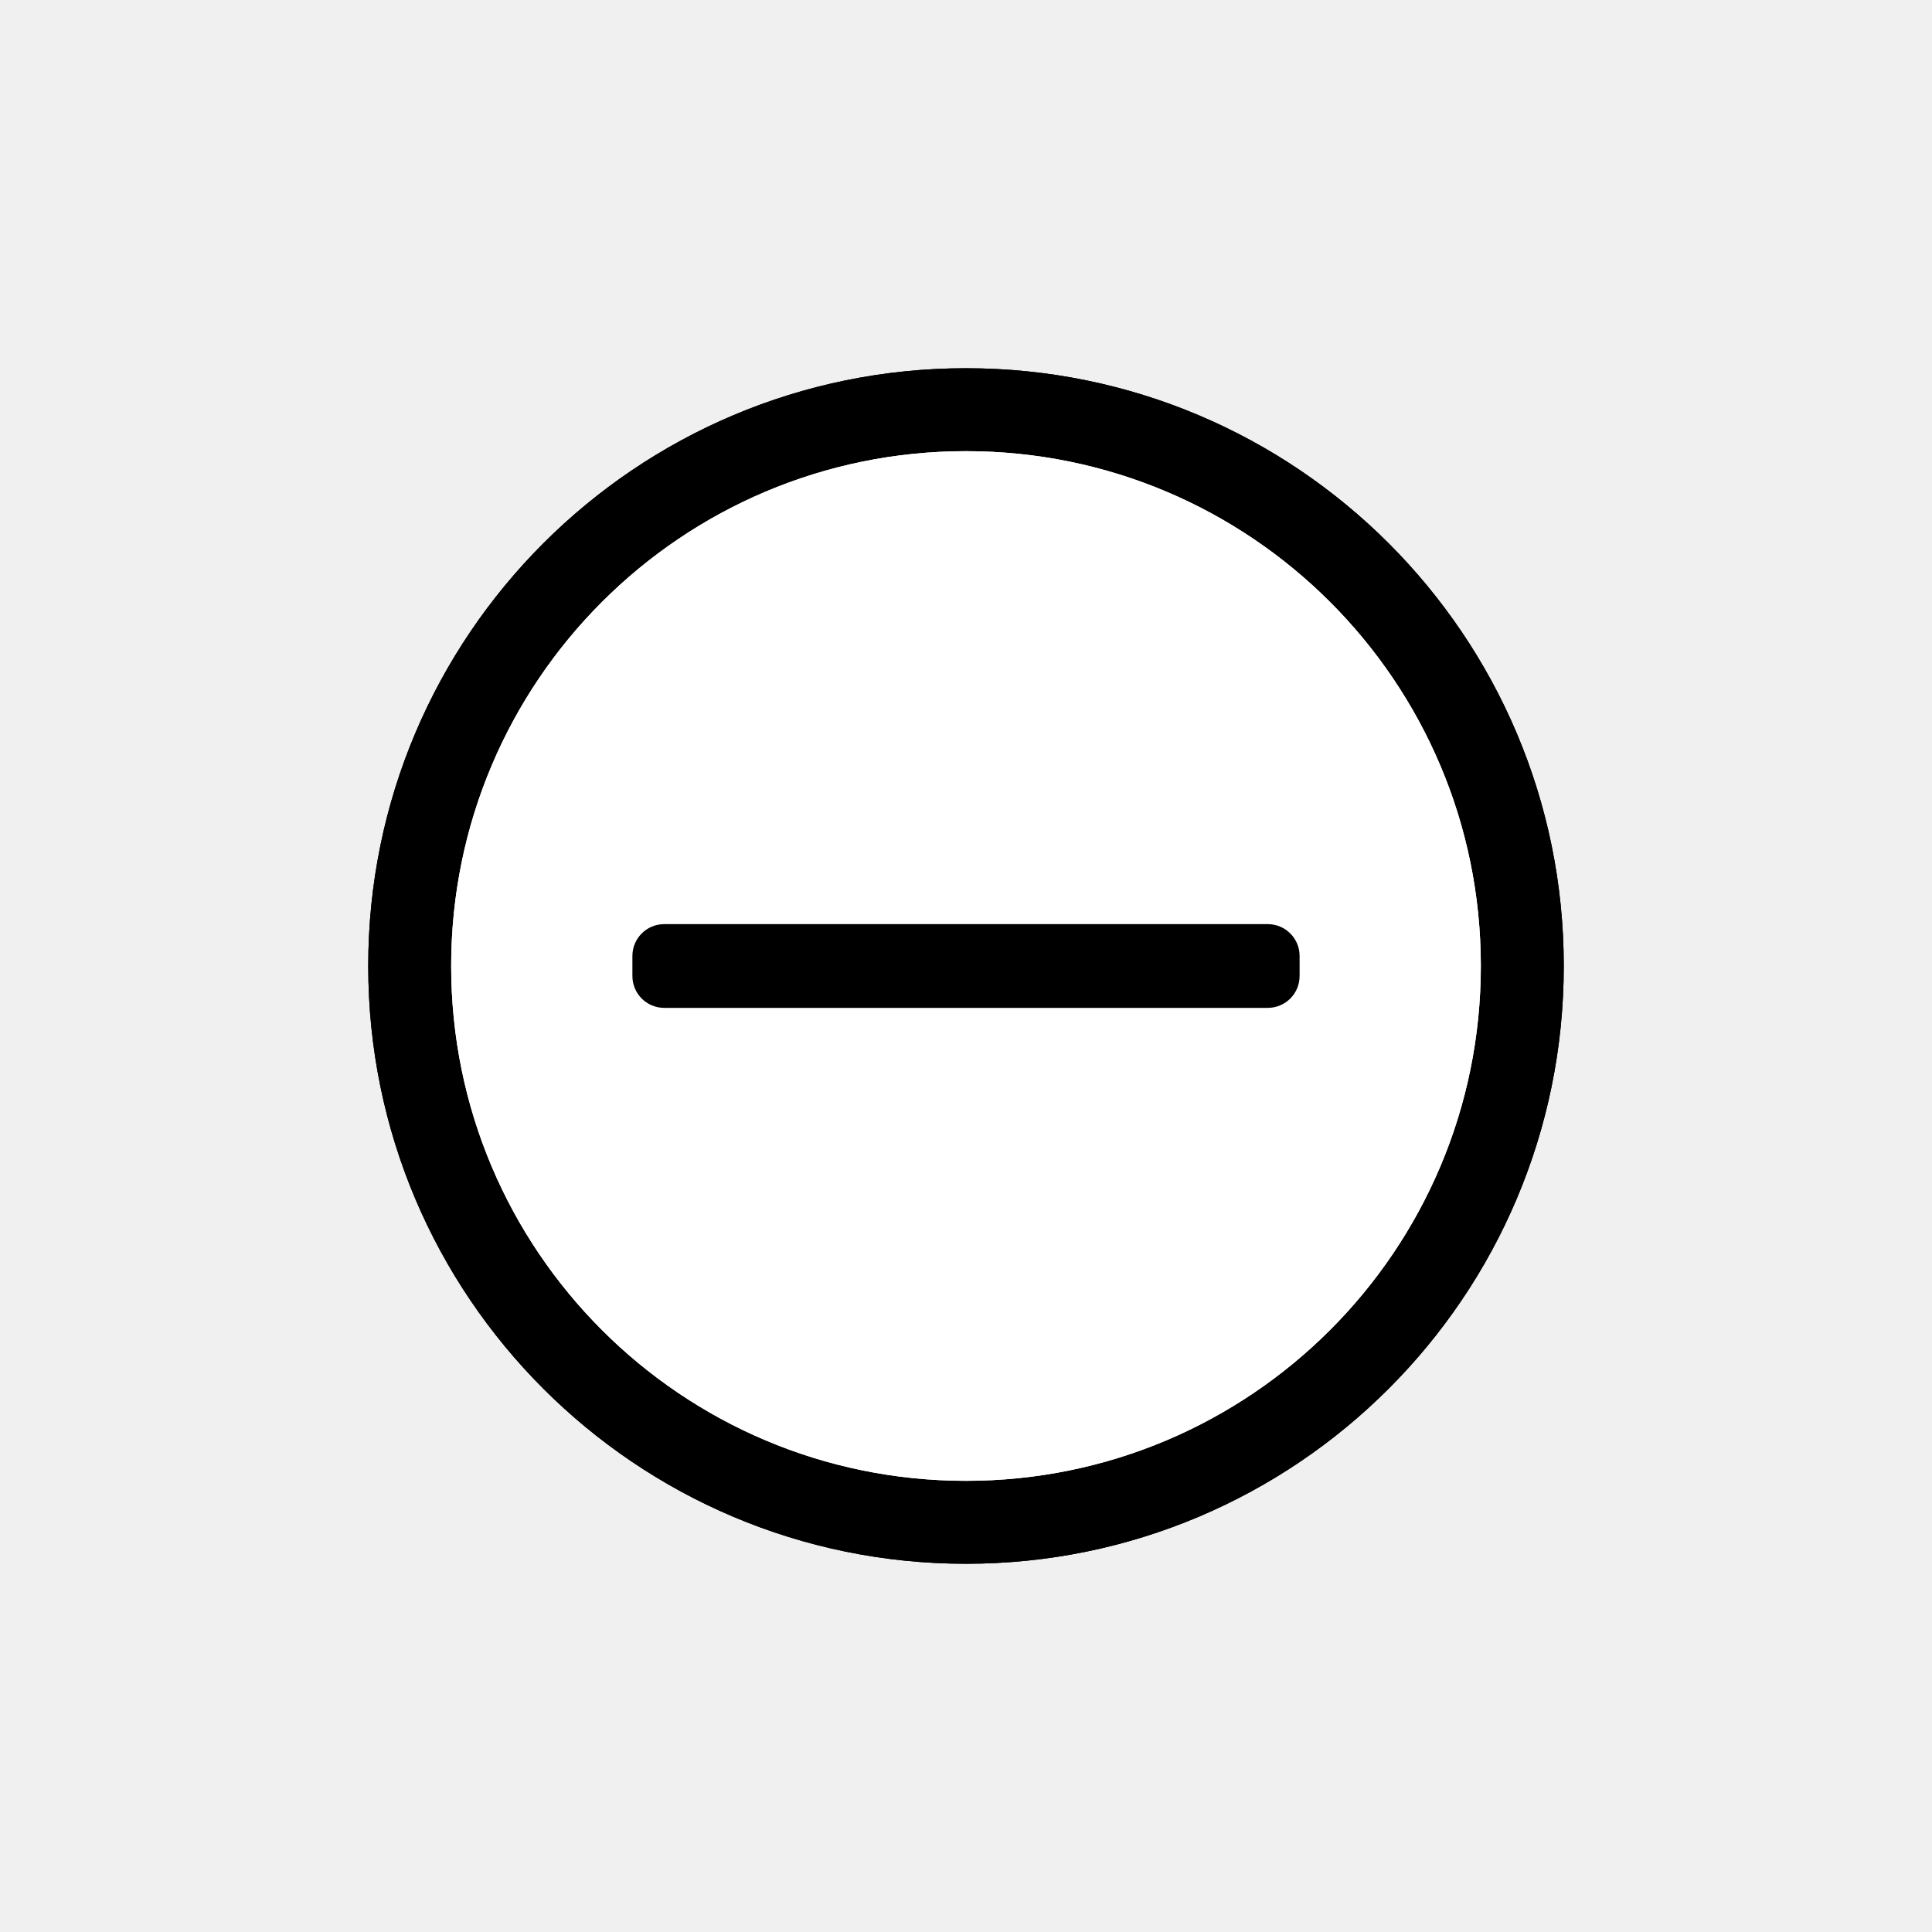
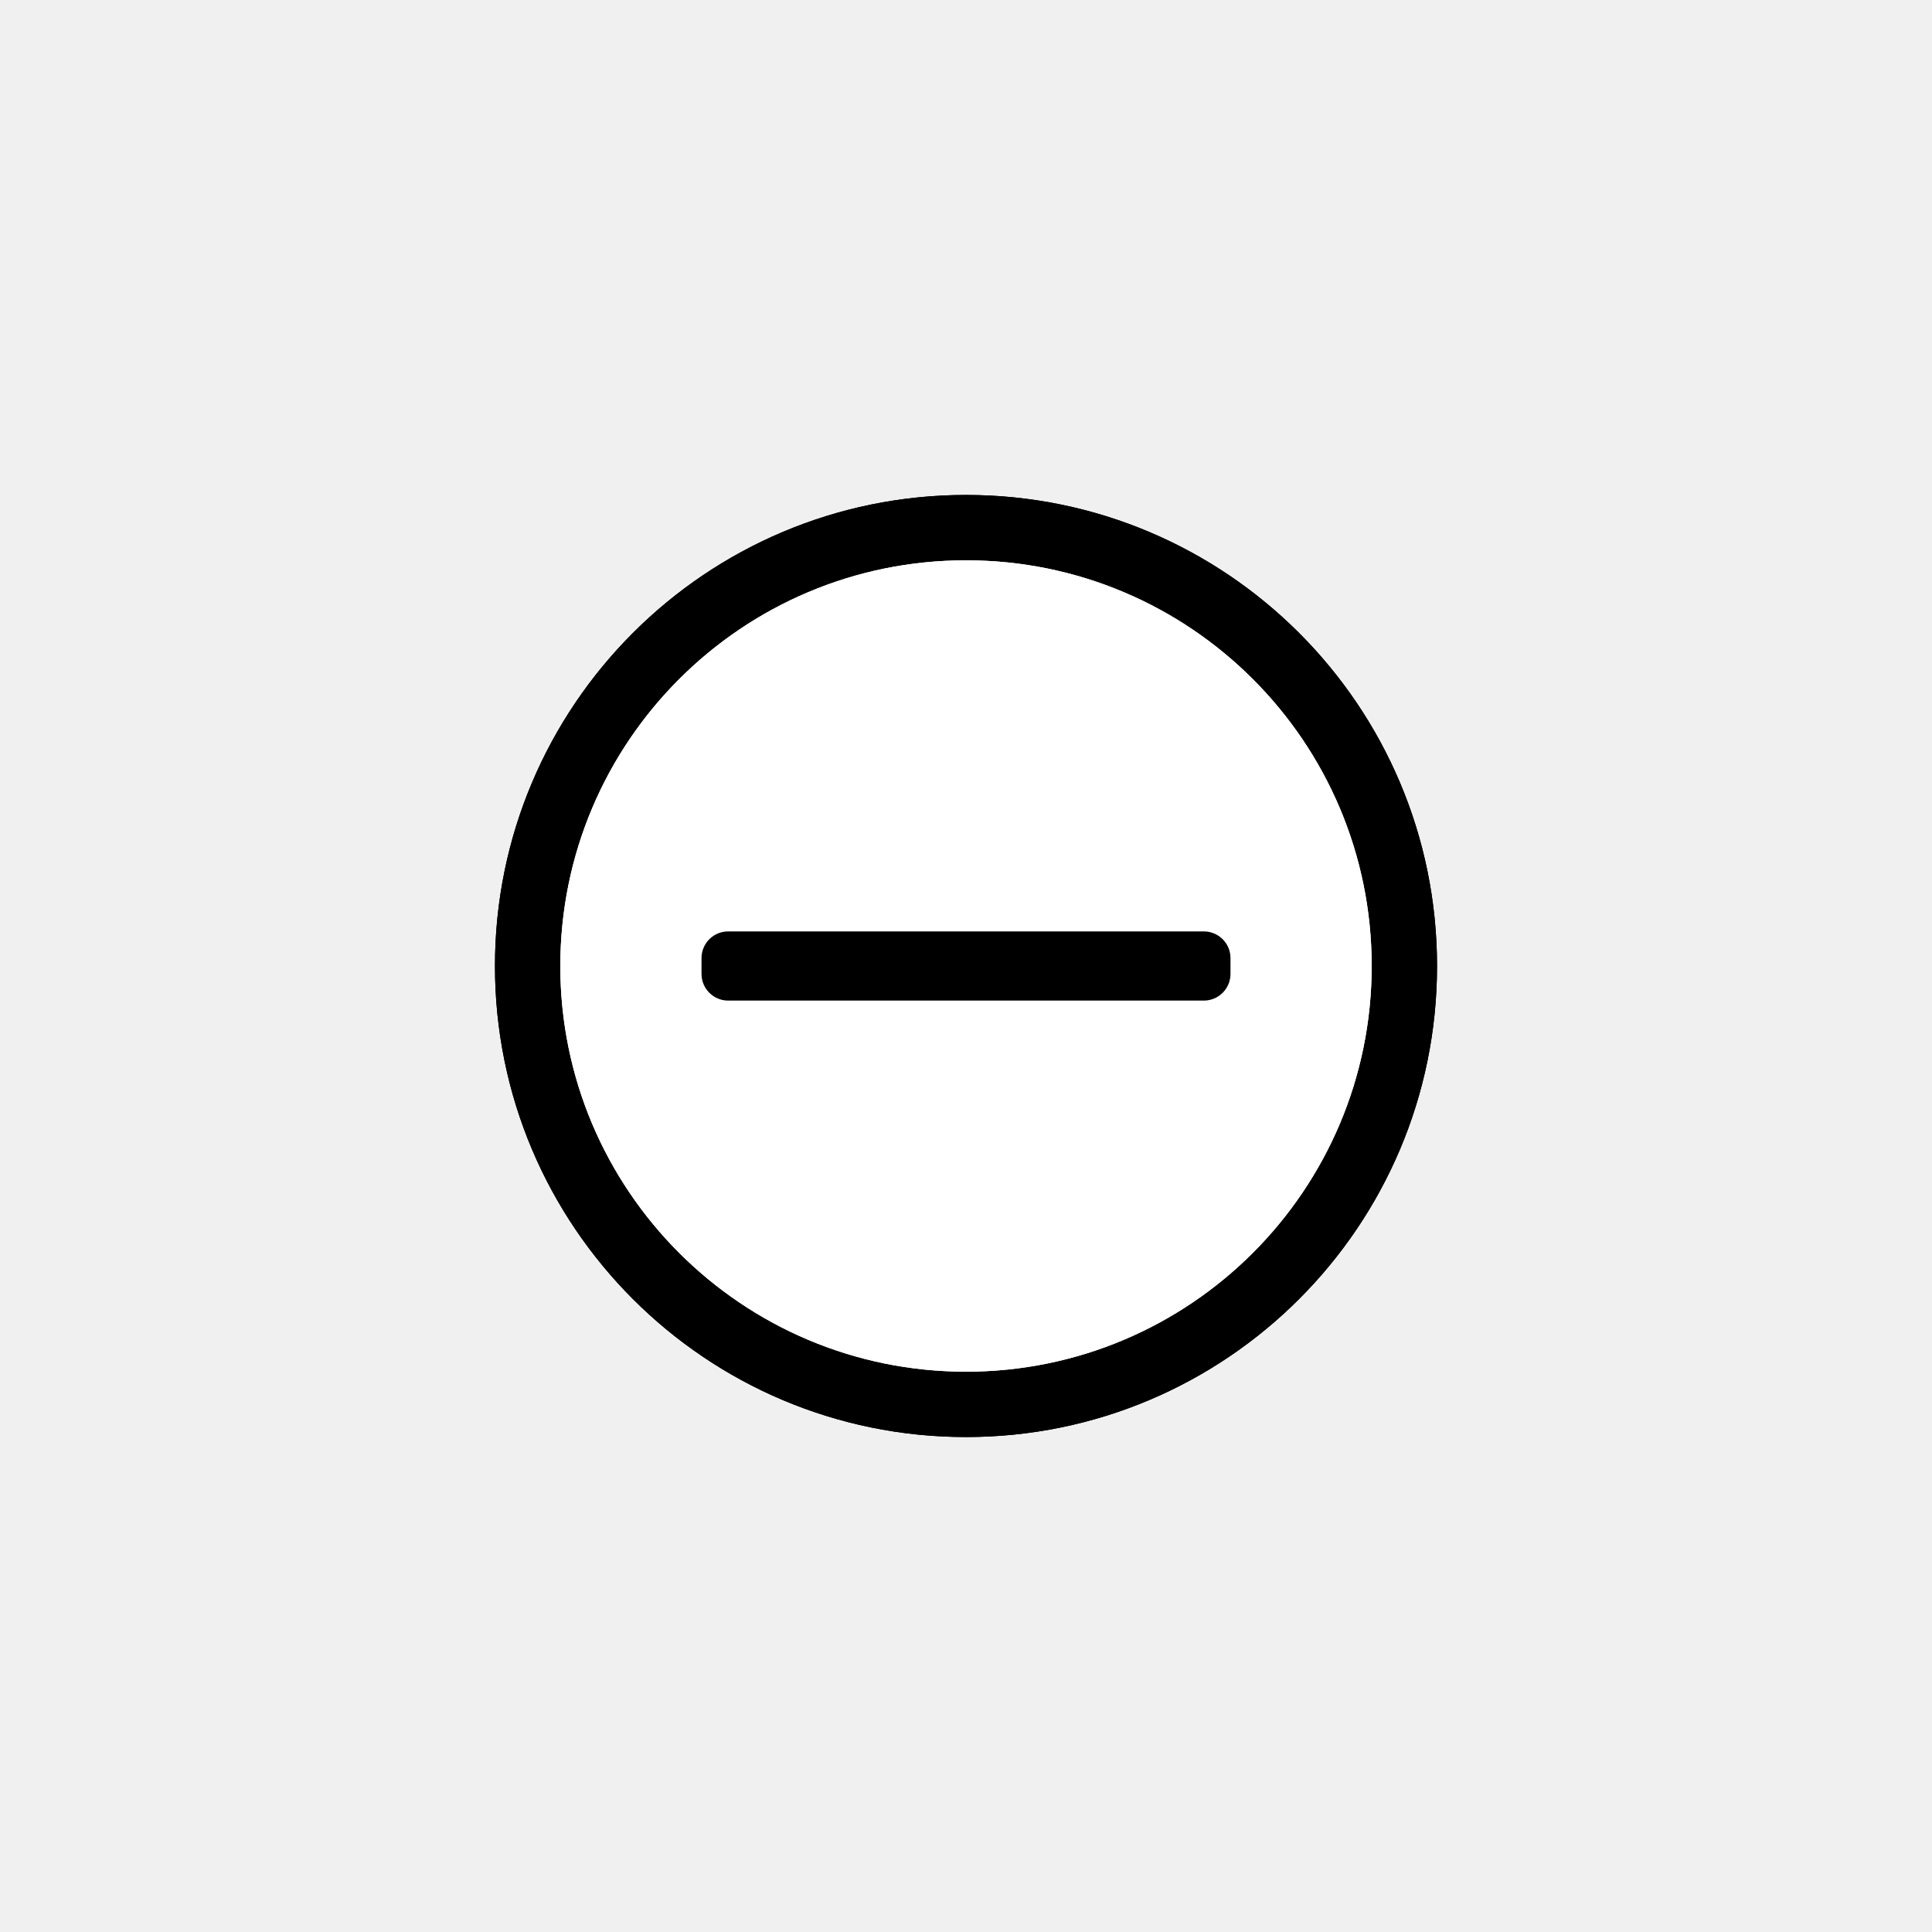
<svg xmlns="http://www.w3.org/2000/svg" style="isolation:isolate" viewBox="0 0 128 128" width="128pt" height="128pt">
  <defs>
-     <clipPath id="_clipPath_WZramc7N2NcggPCjt9vuZypinf32T1PL">
+     <clipPath id="_clipPath_YzQj3Drf3oXUkgeoKCtOiAakhN095238">
      <rect width="128" height="128" />
    </clipPath>
  </defs>
-   <g clip-path="url(#_clipPath_WZramc7N2NcggPCjt9vuZypinf32T1PL)">
-     <mask id="_mask_y7d6sluQ4DIzfNAgPHZyo0nHnzpuJ7jT">
-       <circle vector-effect="non-scaling-stroke" cx="64" cy="64" r="39.604" fill="white" stroke="none" />
+   <g clip-path="url(#_clipPath_YzQj3Drf3oXUkgeoKCtOiAakhN095238)">
+     <mask id="_mask_RlRDSh84bLMlZsLKBqiW7ZlkfBKH5YJY">
+       <circle vector-effect="non-scaling-stroke" cx="64" cy="64" r="31.208" fill="white" stroke="none" />
    </mask>
-     <circle vector-effect="non-scaling-stroke" cx="64" cy="64" r="39.604" fill="rgb(0,0,0)" mask="url(#_mask_y7d6sluQ4DIzfNAgPHZyo0nHnzpuJ7jT)" stroke-width="4" stroke="rgb(0,0,0)" stroke-linejoin="miter" stroke-linecap="butt" stroke-miterlimit="4" />
-     <circle vector-effect="non-scaling-stroke" cx="64" cy="64" r="39.604" fill="rgb(0,0,0)" />
-     <mask id="_mask_TiuBvb3mC806LJsGgvAqxeFO3hbOOaYU">
-       <circle vector-effect="non-scaling-stroke" cx="64" cy="64" r="34.109" fill="white" stroke="none" />
+     <circle vector-effect="non-scaling-stroke" cx="64" cy="64" r="31.208" fill="rgb(0,0,0)" mask="url(#_mask_RlRDSh84bLMlZsLKBqiW7ZlkfBKH5YJY)" stroke-width="4" stroke="rgb(0,0,0)" stroke-linejoin="miter" stroke-linecap="butt" stroke-miterlimit="4" />
+     <circle vector-effect="non-scaling-stroke" cx="64" cy="64" r="31.208" fill="rgb(0,0,0)" />
+     <mask id="_mask_kDuHkRKmNGxlw3Xz9OOzNHePbJNGhZWP">
+       <circle vector-effect="non-scaling-stroke" cx="64" cy="64" r="26.878" fill="white" stroke="none" />
    </mask>
-     <circle vector-effect="non-scaling-stroke" cx="64" cy="64" r="34.109" fill="rgb(255,255,255)" mask="url(#_mask_TiuBvb3mC806LJsGgvAqxeFO3hbOOaYU)" stroke-width="4" stroke="rgb(255,255,255)" stroke-linejoin="miter" stroke-linecap="butt" stroke-miterlimit="4" />
-     <circle vector-effect="non-scaling-stroke" cx="64" cy="64" r="34.109" fill="rgb(255,255,255)" />
-     <path d="M 44.006 61.726 L 83.994 61.726 C 84.882 61.726 85.602 62.447 85.602 63.334 L 85.602 64.666 C 85.602 65.553 84.882 66.274 83.994 66.274 L 44.006 66.274 C 43.118 66.274 42.398 65.553 42.398 64.666 L 42.398 63.334 C 42.398 62.447 43.118 61.726 44.006 61.726 Z" style="stroke:none;fill:#000000;stroke-miterlimit:10;" />
-     <path d="M 44.006 61.726 L 83.994 61.726 C 84.882 61.726 85.602 62.447 85.602 63.334 L 85.602 64.666 C 85.602 65.553 84.882 66.274 83.994 66.274 L 44.006 66.274 C 43.118 66.274 42.398 65.553 42.398 64.666 L 42.398 63.334 C 42.398 62.447 43.118 61.726 44.006 61.726 Z" style="fill:none;stroke:#000000;stroke-width:1;stroke-linecap:square;stroke-miterlimit:2;" />
+     <circle vector-effect="non-scaling-stroke" cx="64" cy="64" r="26.878" fill="rgb(255,255,255)" mask="url(#_mask_kDuHkRKmNGxlw3Xz9OOzNHePbJNGhZWP)" stroke-width="4" stroke="rgb(255,255,255)" stroke-linejoin="miter" stroke-linecap="butt" stroke-miterlimit="4" />
+     <circle vector-effect="non-scaling-stroke" cx="64" cy="64" r="26.878" fill="rgb(255,255,255)" />
+     <path d="M 48.244 62.208 L 79.756 62.208 C 80.455 62.208 81.023 62.776 81.023 63.475 L 81.023 64.525 C 81.023 65.224 80.455 65.792 79.756 65.792 L 48.244 65.792 C 47.545 65.792 46.977 65.224 46.977 64.525 L 46.977 63.475 C 46.977 62.776 47.545 62.208 48.244 62.208 Z" style="stroke:none;fill:#000000;stroke-miterlimit:10;" />
+     <path d="M 48.244 62.208 L 79.756 62.208 C 80.455 62.208 81.023 62.776 81.023 63.475 L 81.023 64.525 C 81.023 65.224 80.455 65.792 79.756 65.792 L 48.244 65.792 C 47.545 65.792 46.977 65.224 46.977 64.525 L 46.977 63.475 C 46.977 62.776 47.545 62.208 48.244 62.208 Z" style="fill:none;stroke:#000000;stroke-width:1;stroke-linecap:square;stroke-miterlimit:2;" />
  </g>
</svg>
